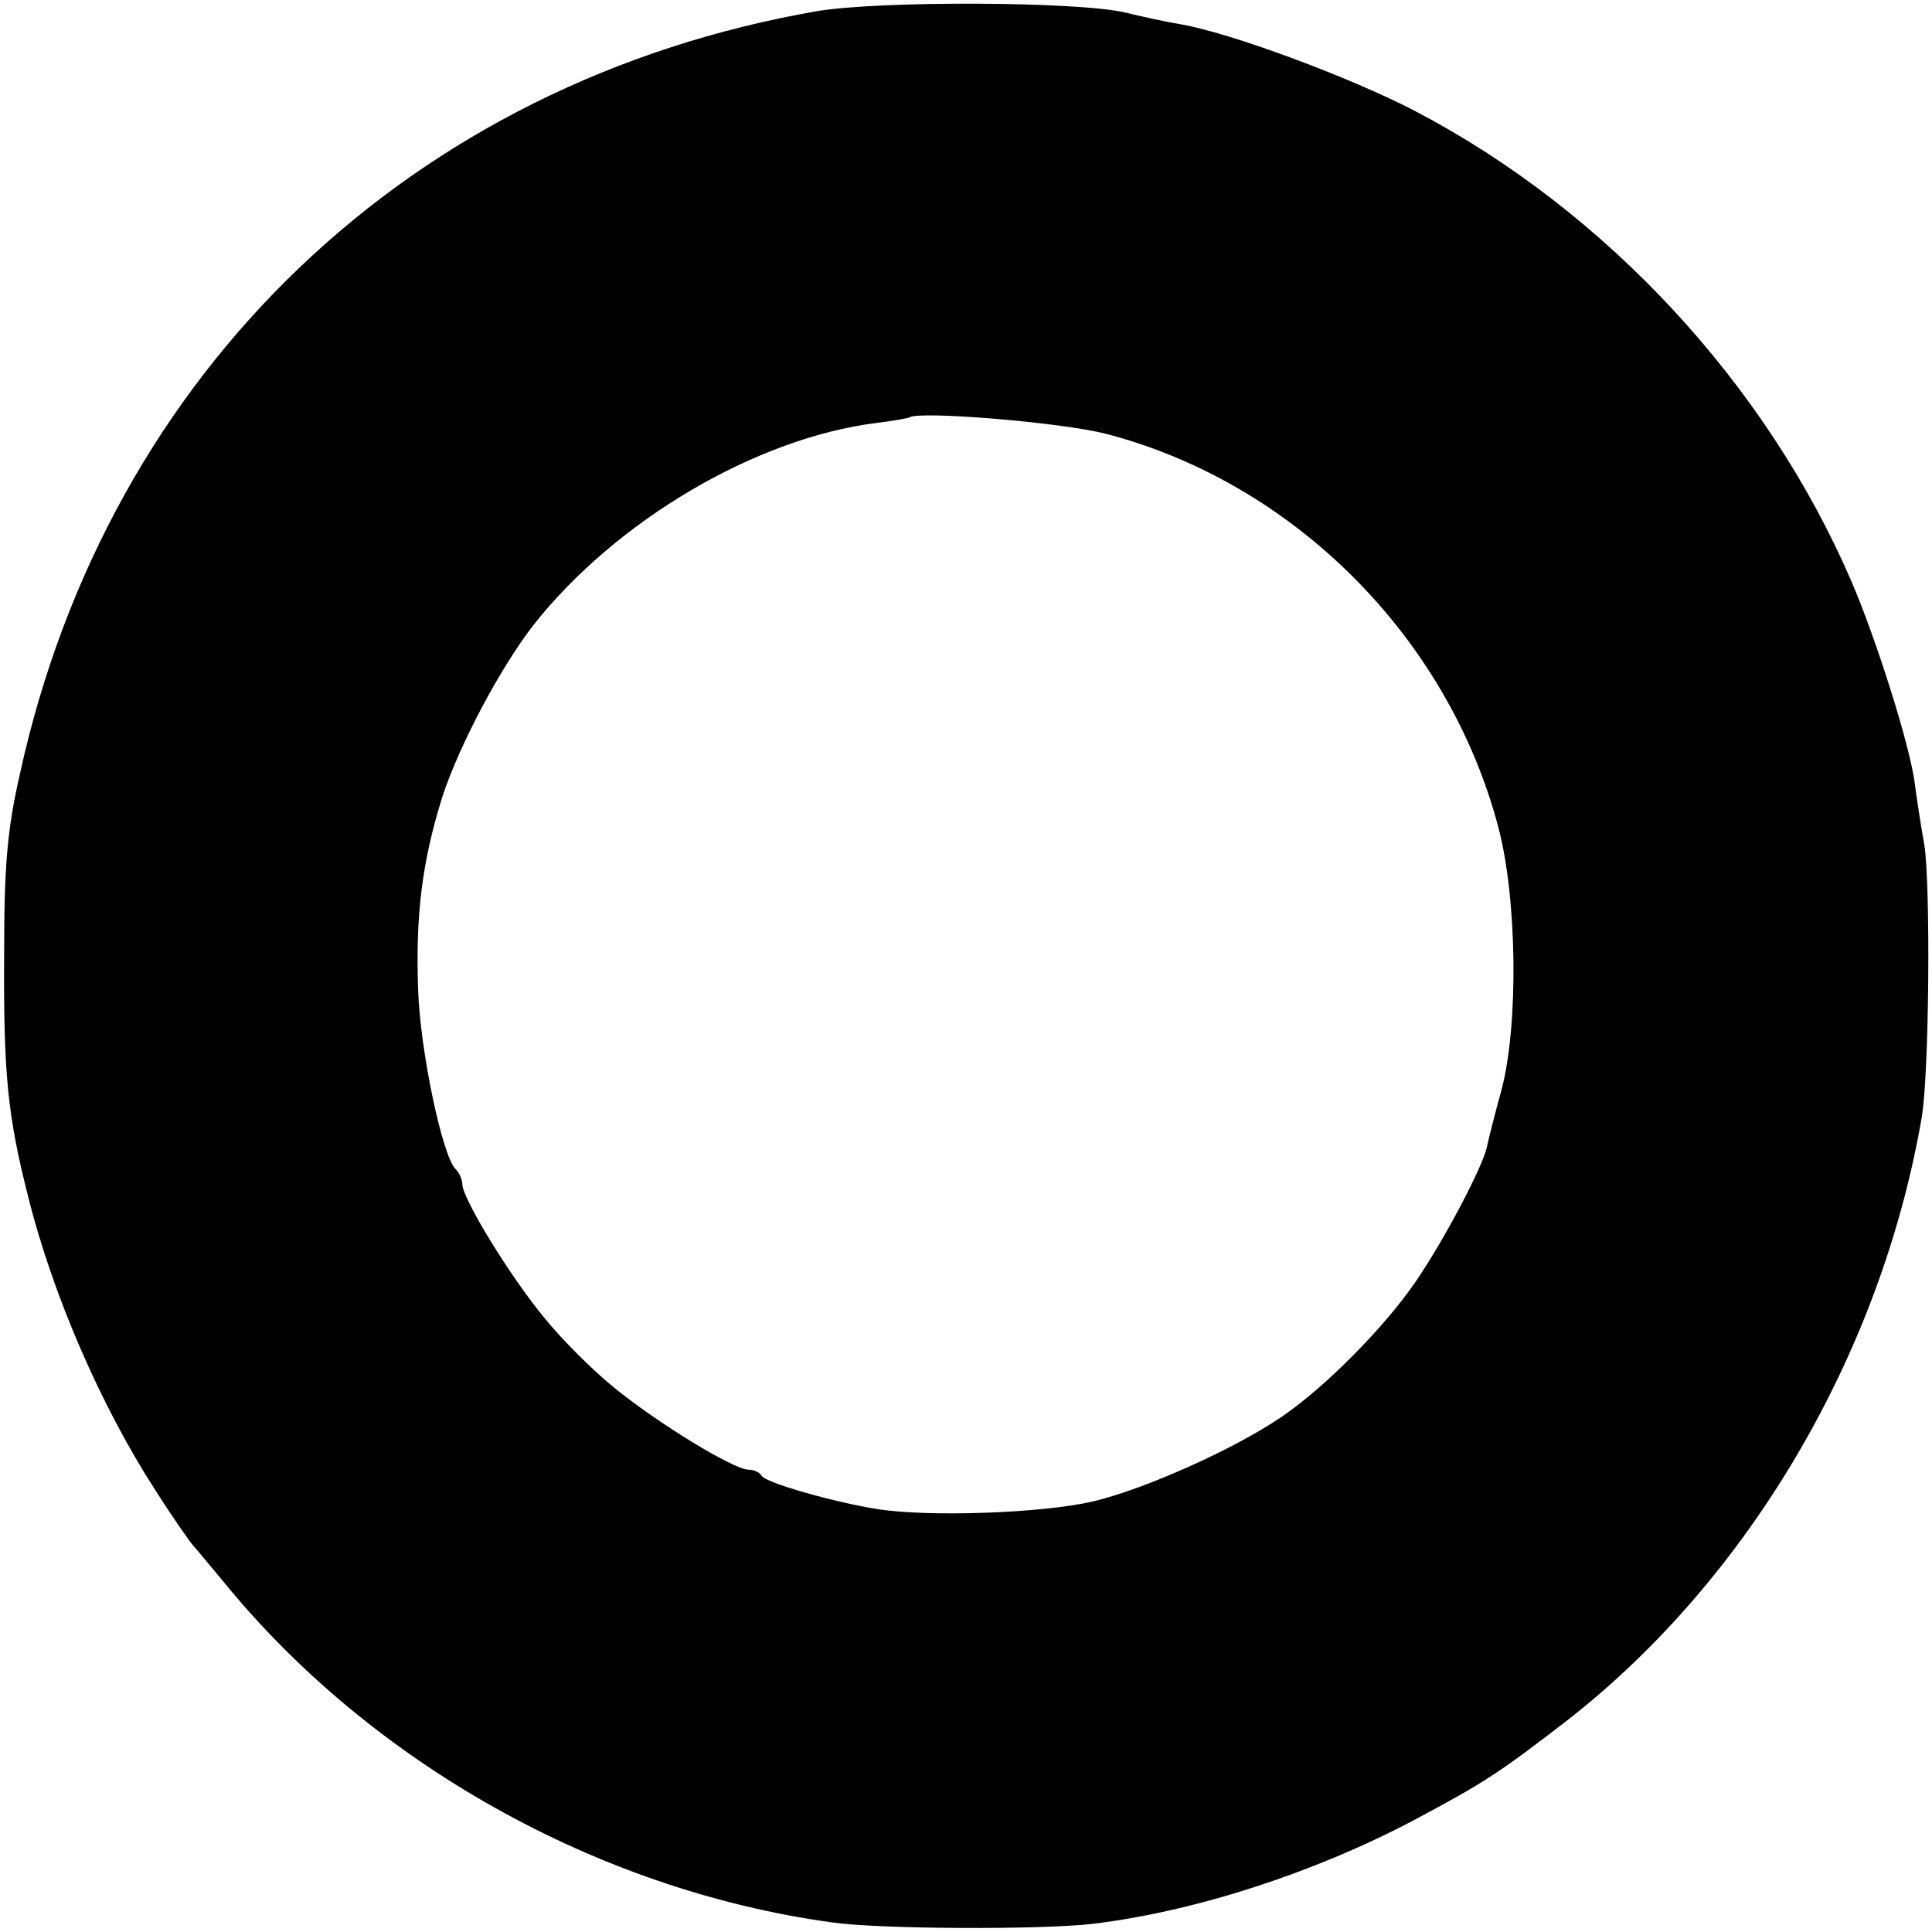
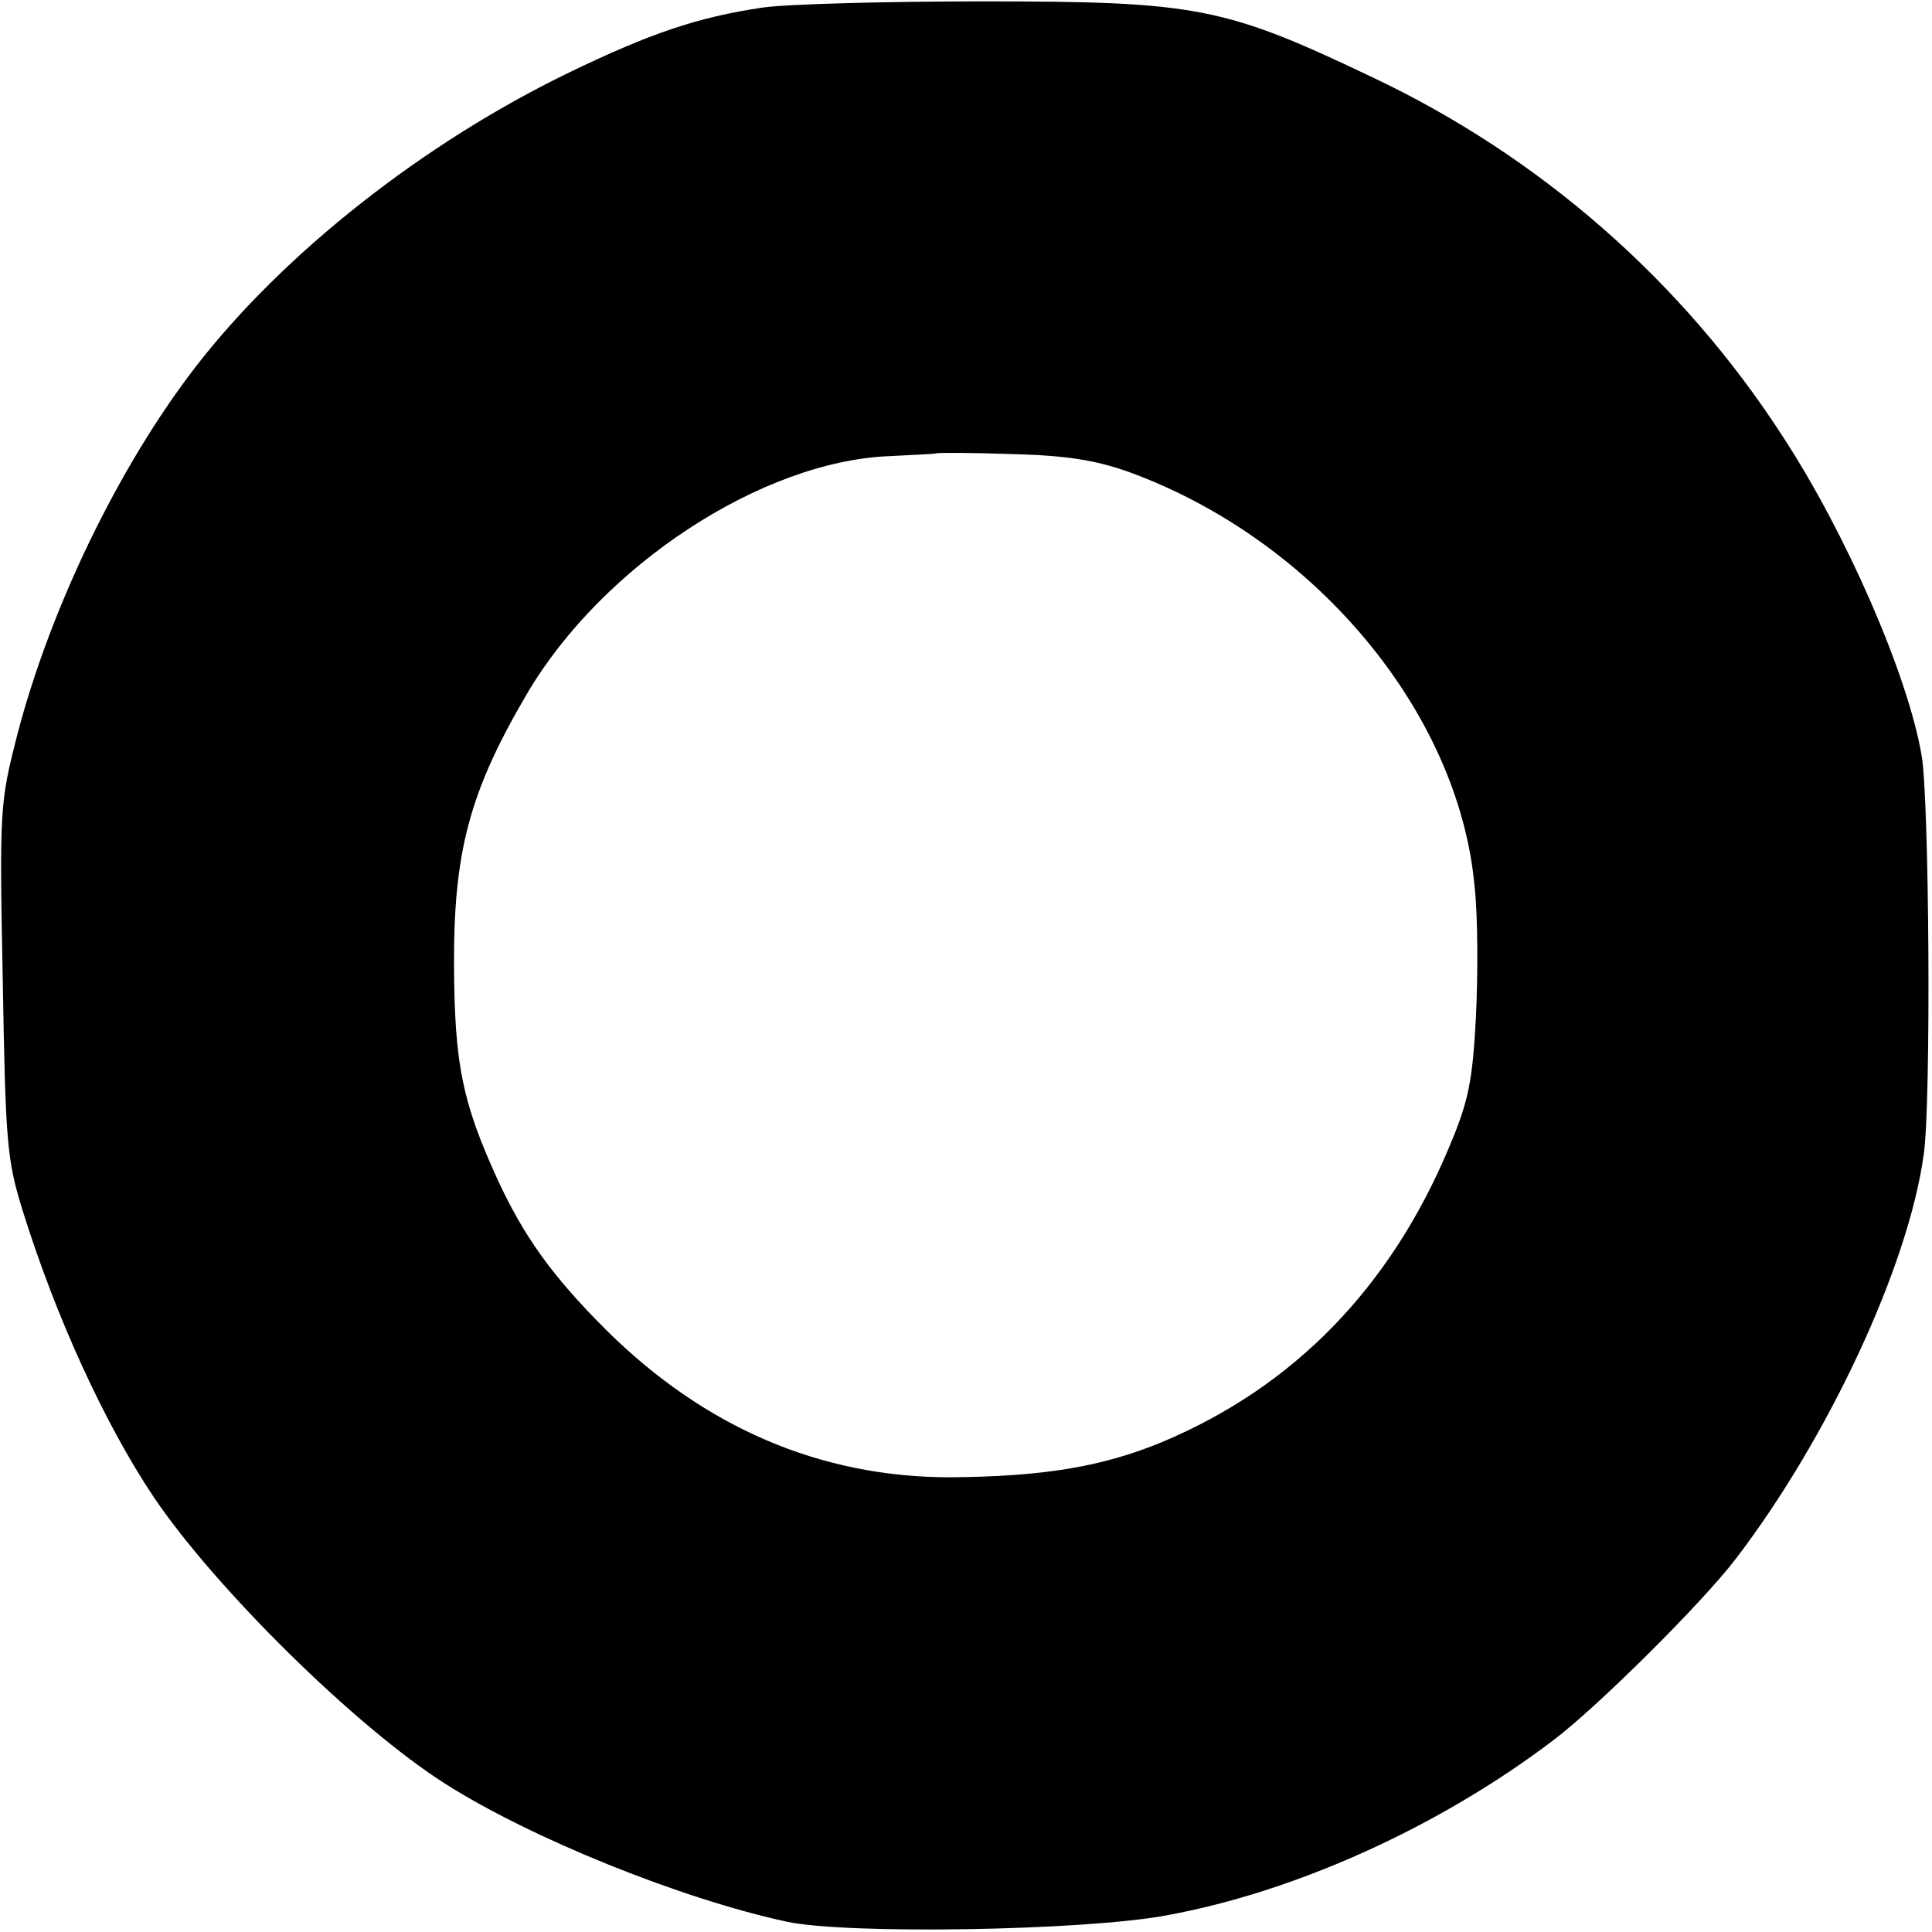
<svg xmlns="http://www.w3.org/2000/svg" version="1.0" width="280pt" height="280pt" viewBox="0 0 280 280" preserveAspectRatio="xMidYMid meet">
  <g transform="translate(0,280) scale(0.1,-0.1)" fill="#000000" stroke="none">
-     <path d="M1185 2784 c-589 -102 -1028 -521 -1156 -1105 -19 -83 -23 -136 -23 -264 -1 -172 5 -232 35 -350 36 -144 107 -306 185 -426 26 -41 51 -76 54 -79 3 -3 21 -25 42 -50 214 -264 543 -449 883 -496 68 -10 306 -11 380 -2 148 18 320 74 464 150 103 55 123 68 224 146 262 205 453 530 512 872 11 63 13 334 4 395 -6 33 -12 74 -14 90 -7 54 -55 207 -92 293 -123 285 -355 536 -632 681 -94 49 -269 114 -341 126 -19 3 -55 11 -80 17 -70 16 -353 17 -445 2z m419 -613 c271 -71 494 -294 567 -568 28 -104 30 -289 5 -383 -10 -36 -19 -72 -21 -82 -6 -29 -62 -135 -103 -195 -45 -66 -131 -153 -194 -196 -67 -46 -198 -105 -274 -123 -73 -17 -238 -23 -313 -11 -63 10 -161 38 -167 48 -3 5 -11 9 -19 9 -22 0 -134 69 -195 119 -31 25 -76 70 -101 101 -49 59 -119 173 -119 194 0 6 -4 16 -10 22 -19 19 -51 171 -54 259 -4 110 6 187 35 280 25 76 84 187 132 249 119 151 322 271 497 293 25 3 46 7 48 8 12 10 221 -7 286 -24z" />
+     <path d="M1105 2789 c-94 -14 -162 -37 -280 -94 -211 -102 -414 -262 -541 -426 -112 -145 -211 -350 -259 -534 -25 -98 -26 -106 -21 -355 4 -237 6 -261 29 -335 48 -154 119 -309 190 -415 90 -133 293 -333 422 -415 124 -79 342 -167 495 -200 88 -19 432 -13 550 9 187 34 395 128 560 253 64 48 215 198 265 263 134 175 251 425 273 587 11 75 8 515 -3 578 -20 117 -109 321 -201 462 -146 226 -352 406 -595 521 -214 102 -254 110 -564 110 -143 0 -287 -4 -320 -9z m531 -673 c269 -98 478 -348 501 -600 5 -44 5 -130 2 -191 -5 -93 -11 -122 -39 -188 -85 -203 -225 -347 -416 -427 -87 -36 -173 -50 -307 -51 -188 0 -356 72 -499 214 -78 78 -119 135 -158 220 -50 110 -61 165 -62 304 -1 168 22 255 106 398 109 185 340 337 526 344 36 2 66 3 67 4 1 1 50 1 108 -1 81 -2 123 -9 171 -26z" />
  </g>
</svg>
